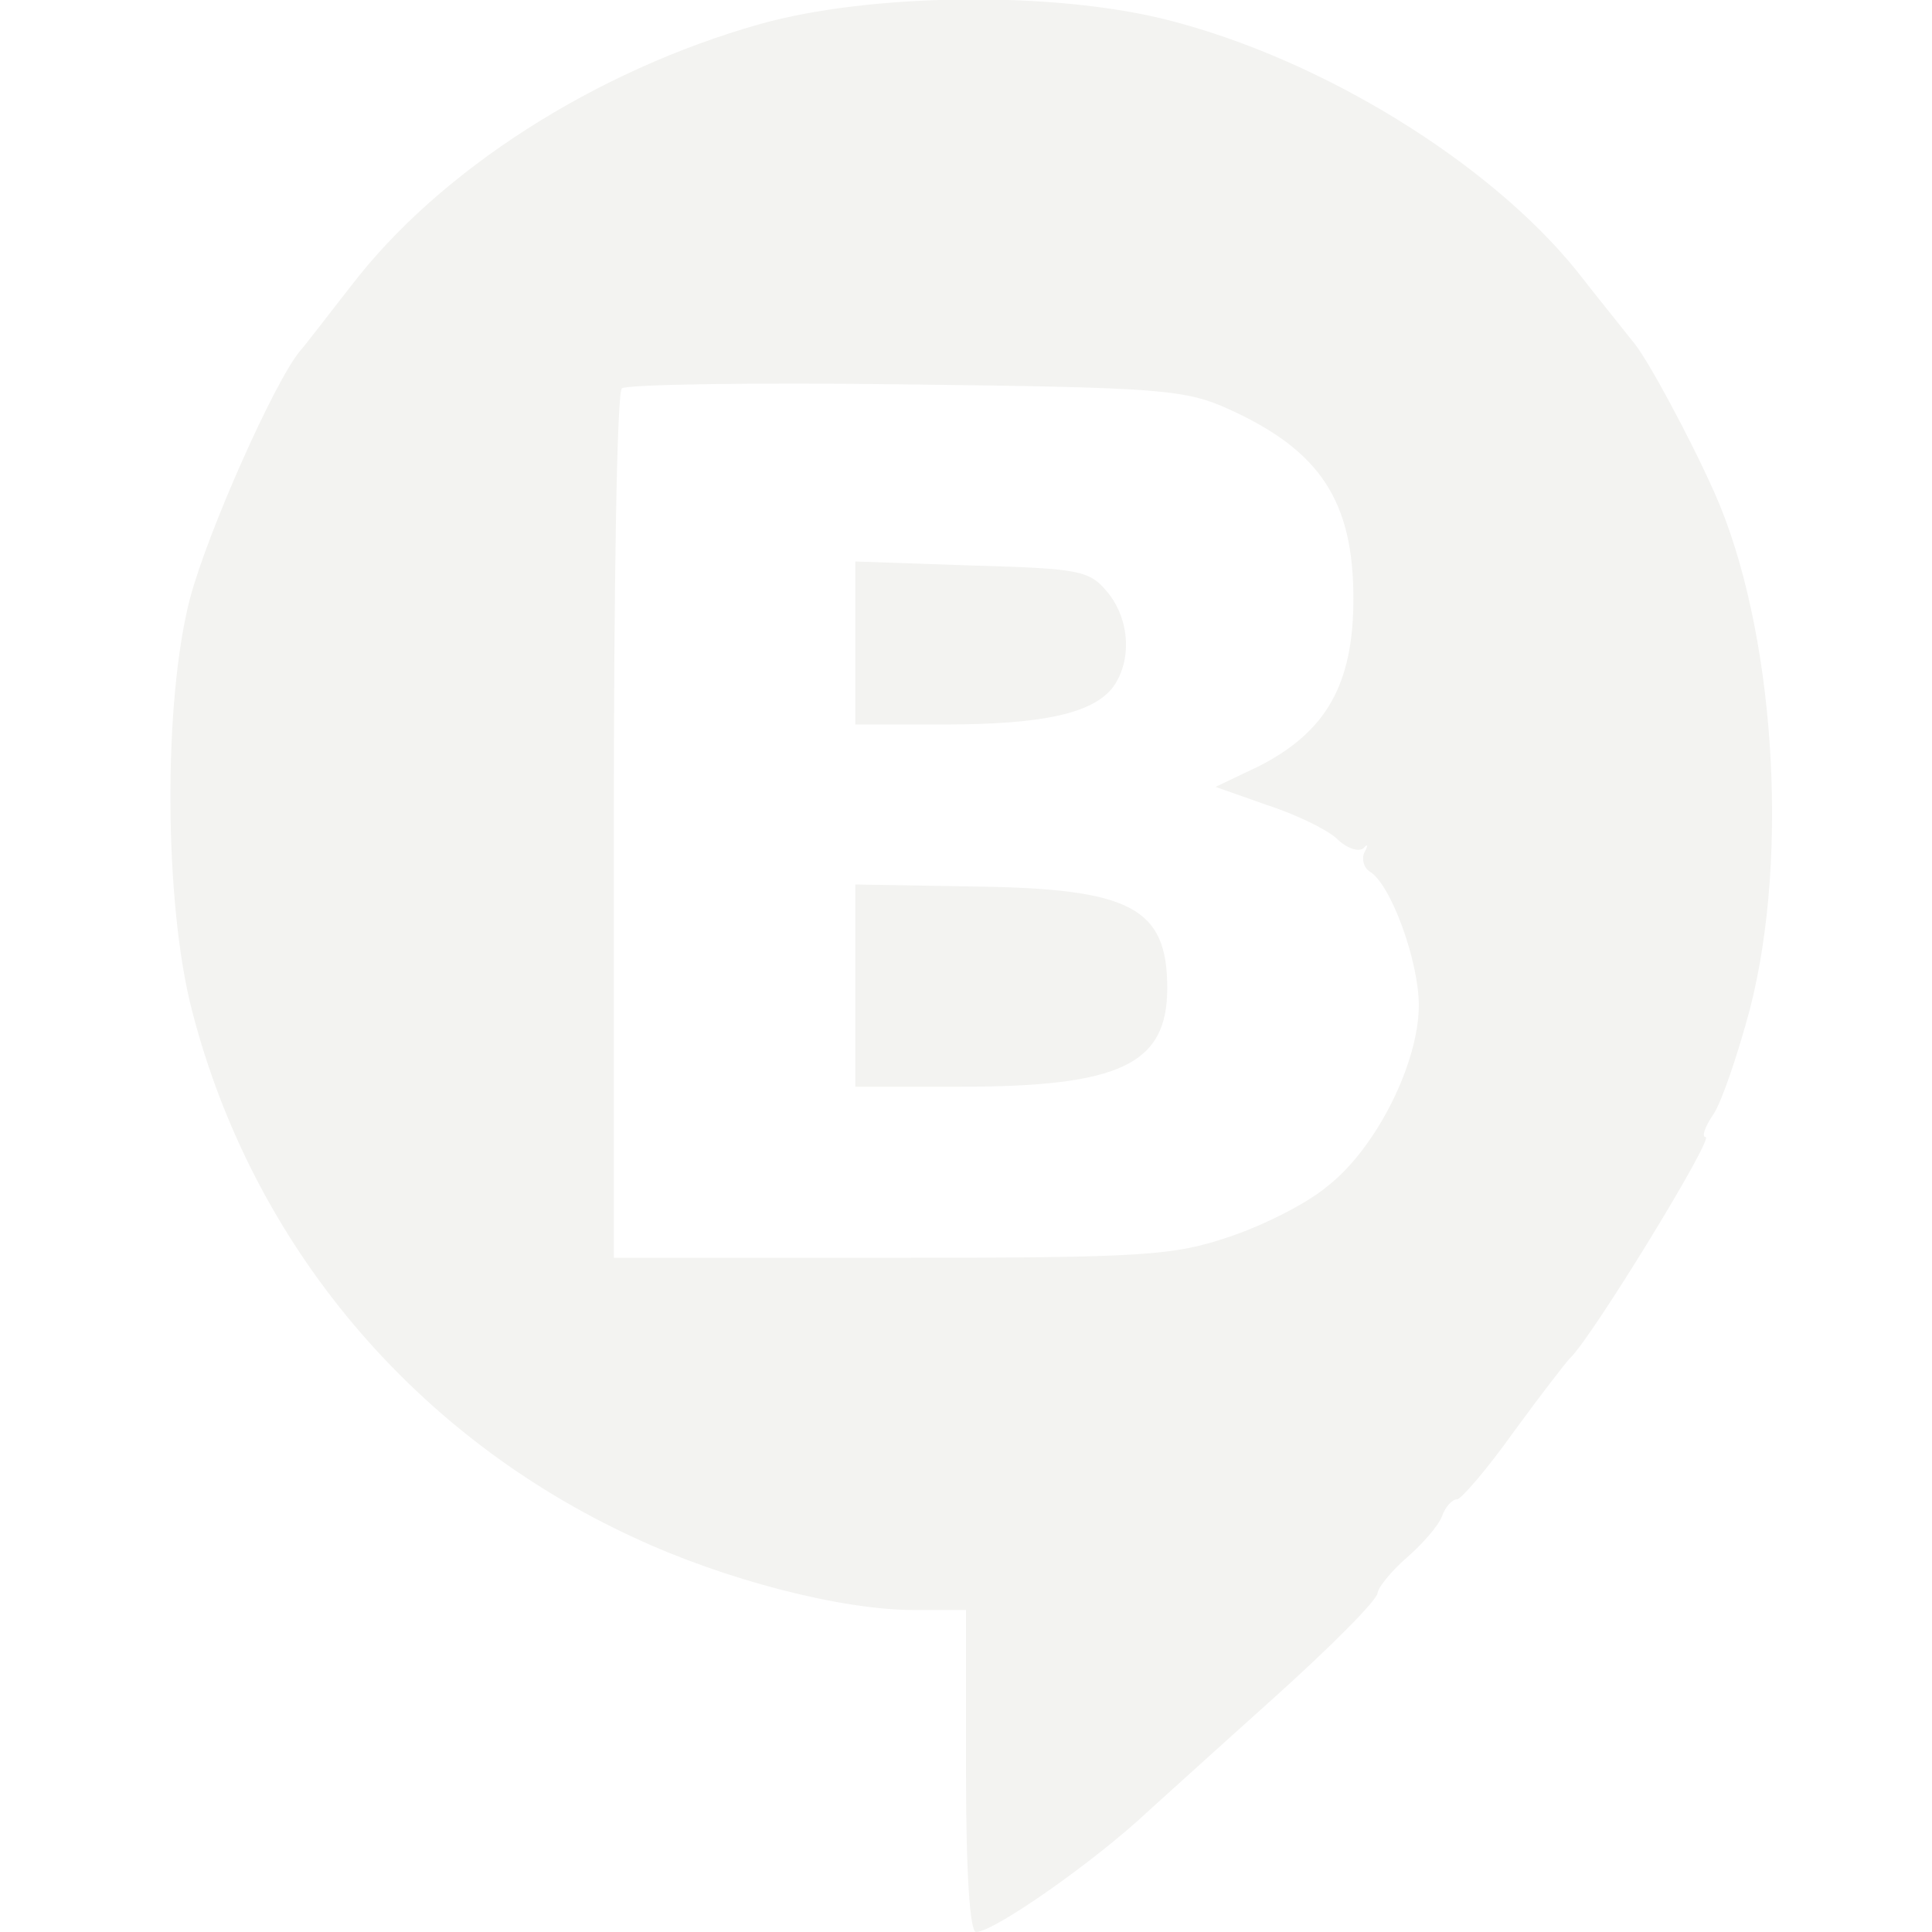
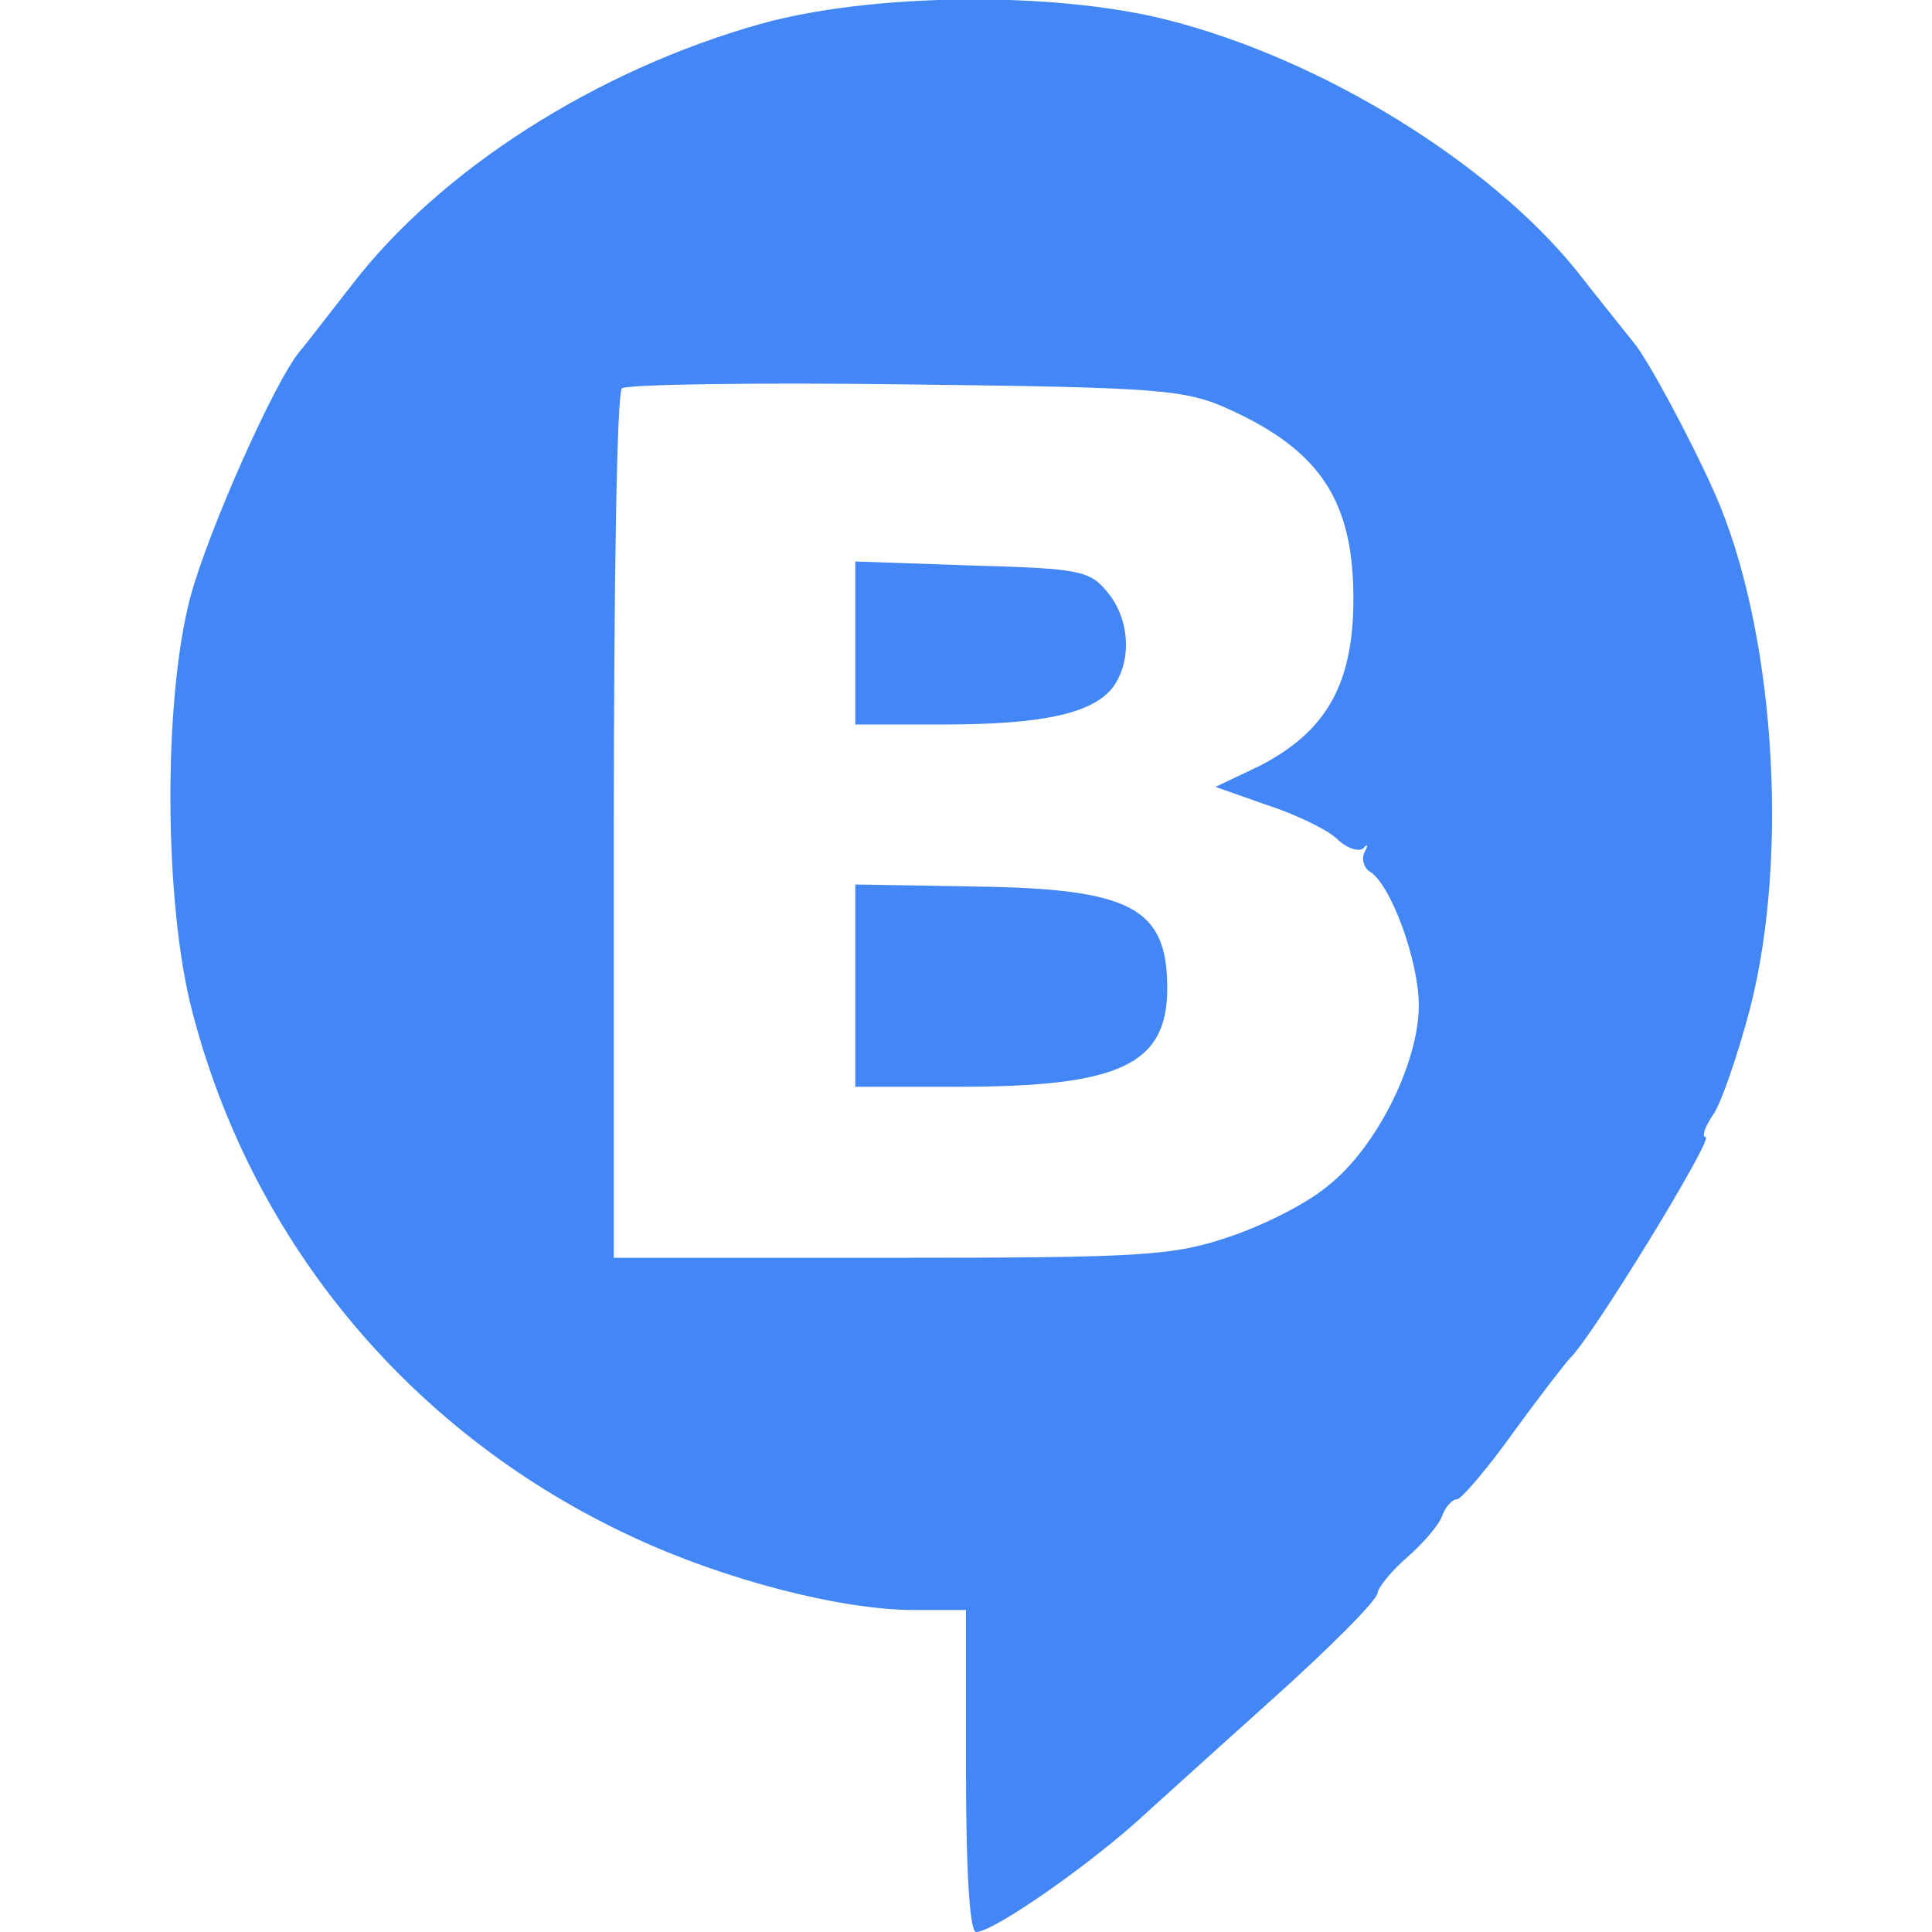
<svg xmlns="http://www.w3.org/2000/svg" version="1.0" width="192pt" height="192pt" viewBox="0 0 192 192" preserveAspectRatio="xMidYMid meet" id="BenM (client)I">
-   <g transform="translate(0,192) scale(0.1,-0.1)" fill="#f3f3f1" stroke="none">
+   <g transform="translate(0,192) scale(0.1,-0.1)" fill="#4287f5" stroke="none">
    <path d="M755 1896 c-163 -46 -318 -145 -406 -260 -22 -28 -44 -57 -51 -65     -25 -30 -91 -178 -109 -245 -27 -103 -26 -304 2 -411 60 -232 220 -422 439     -523 90 -42 206 -72 278 -72 l52 0 0 -160 c0 -104 4 -160 10 -160 18 0 119 71     171 120 9 8 64 58 122 110 58 52 106 100 106 107 1 6 14 22 29 35 15 13 31 31     35 41 3 9 10 17 15 17 4 0 30 30 57 68 27 37 52 69 55 72 21 19 144 220 135     220 -4 0 -1 10 8 23 8 12 24 59 36 104 40 155 24 380 -35 513 -24 54 -66 132     -80 149 -7 9 -33 41 -58 73 -87 107 -252 209 -405 248 -113 29 -296 27 -406     -4z m467 -383 c90 -41 123 -91 123 -188 0 -85 -27 -132 -93 -166 l-44 -21 51     -18 c28 -9 59 -24 69 -33 10 -10 22 -14 27 -10 4 5 5 3 1 -4 -3 -6 -1 -15 5     -19 21 -12 49 -89 49 -133 0 -57 -42 -142 -91 -180 -20 -17 -64 -39 -97 -50     -56 -19 -85 -21 -337 -21 l-275 0 0 428 c0 236 3 432 8 436 4 4 131 6 282 4     255 -3 278 -5 322 -25z" />
    <path d="M850 1281 l0 -81 88 0 c98 0 148 11 168 37 19 26 17 67 -5 94 -18 22     -27 24 -135 27 l-116 4 0 -81z" />
    <path d="M850 941 l0 -101 103 0 c160 0 207 22 207 98 0 80 -36 99 -192 101     l-118 2 0 -100z" />
  </g>
</svg>
